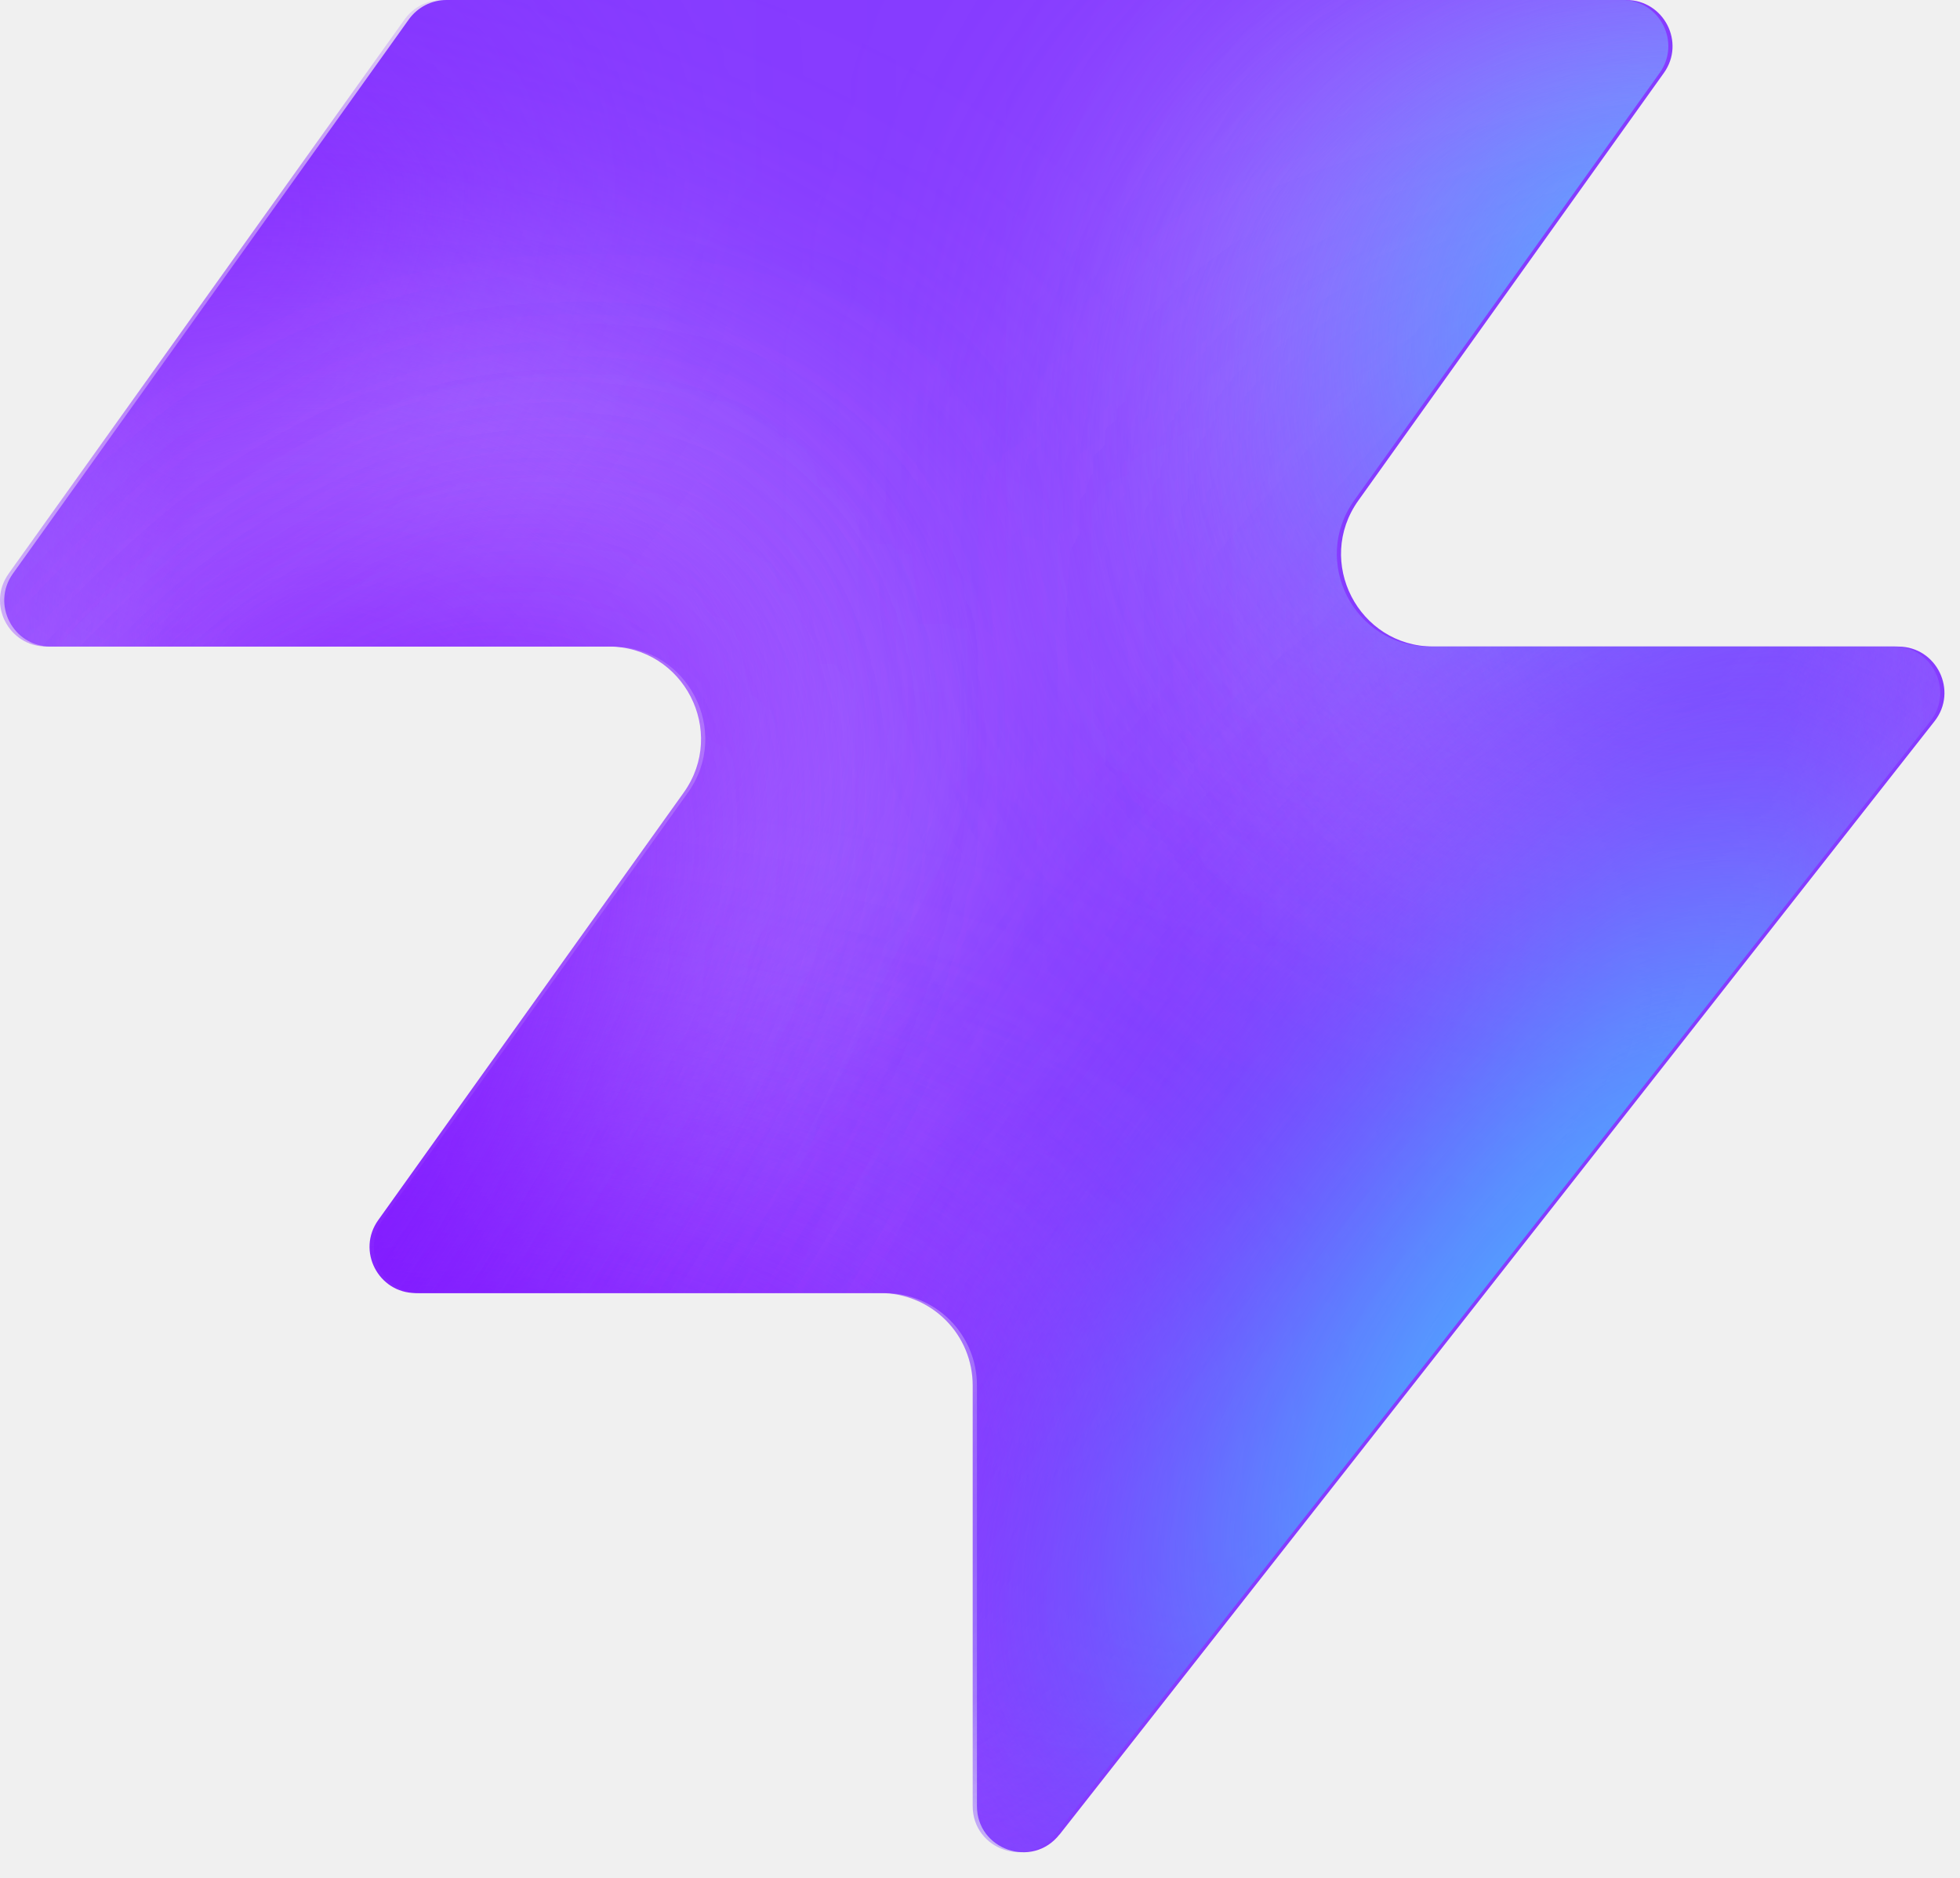
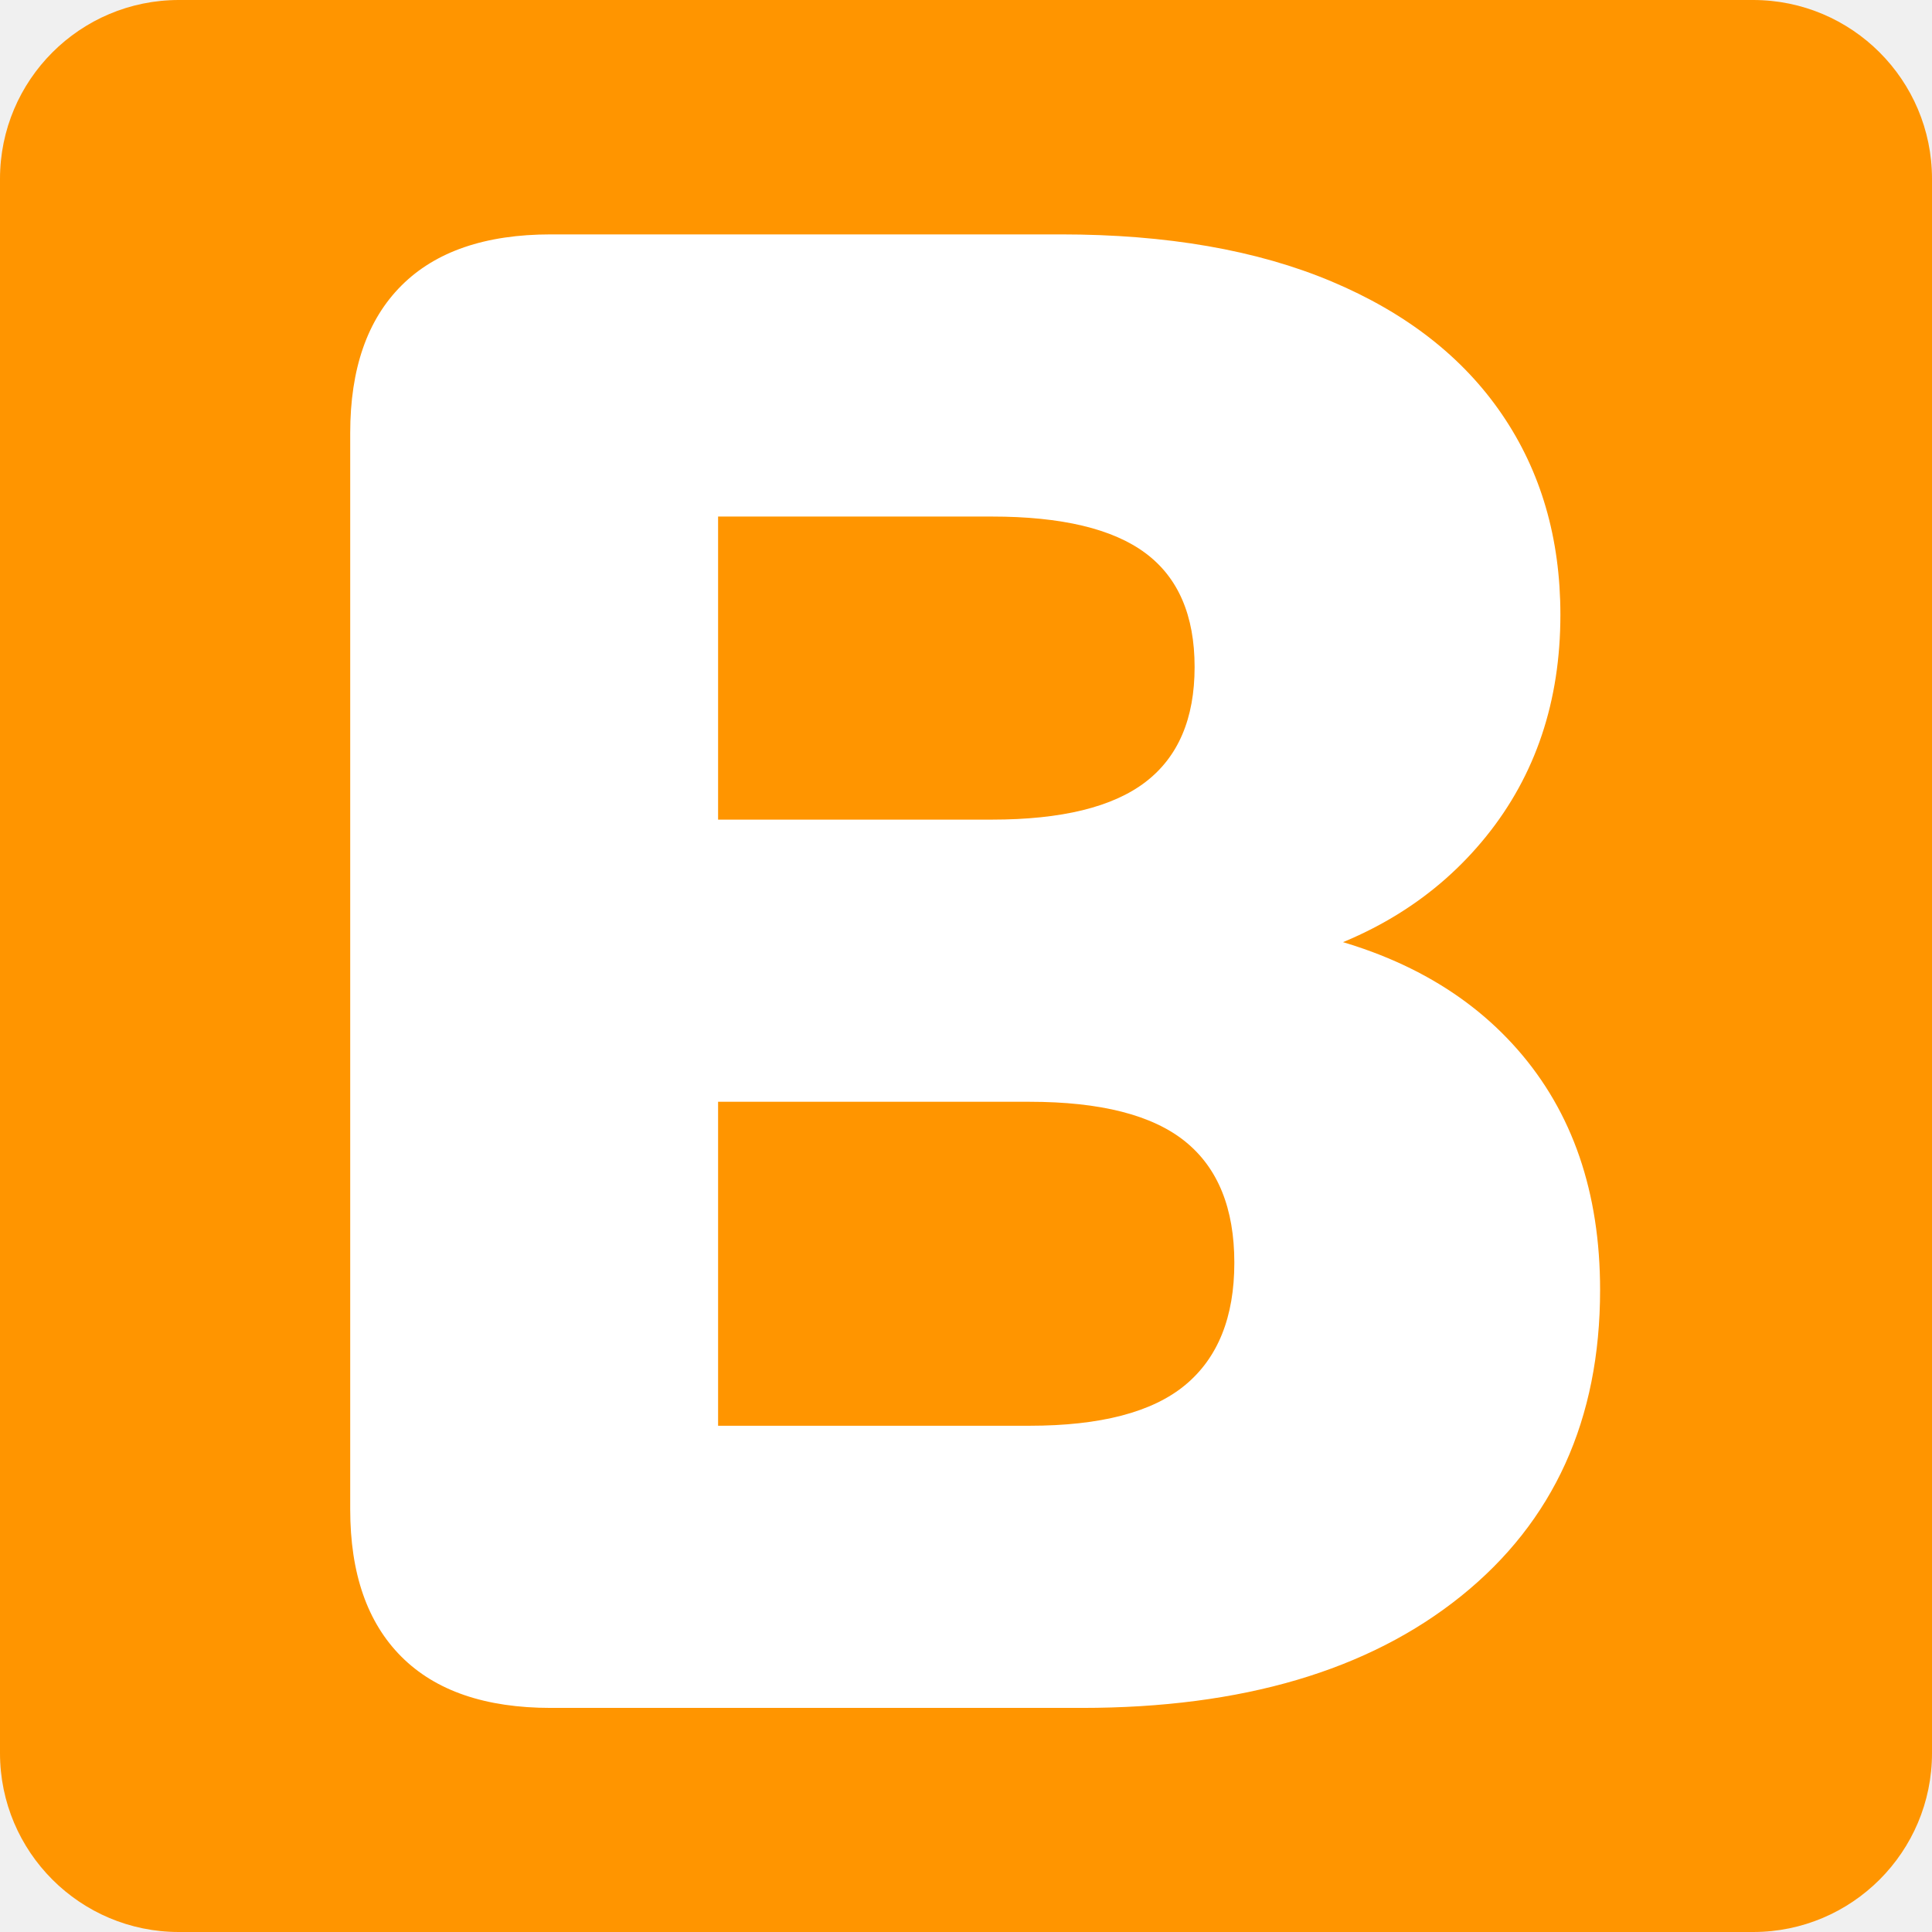
- <svg xmlns="http://www.w3.org/2000/svg" width="48" height="46" fill="none" viewBox="0 0 48 46">
-   <path fill="#863bff" d="M25.946 44.938c-.664.845-2.021.375-2.021-.698V33.937a2.26 2.26 0 0 0-2.262-2.262H10.287c-.92 0-1.456-1.04-.92-1.788l7.48-10.471c1.07-1.497 0-3.578-1.842-3.578H1.237c-.92 0-1.456-1.04-.92-1.788L10.013.474c.214-.297.556-.474.92-.474h28.894c.92 0 1.456 1.04.92 1.788l-7.48 10.471c-1.07 1.498 0 3.579 1.842 3.579h11.377c.943 0 1.473 1.088.89 1.83L25.947 44.94z" style="fill:#863bff;fill:color(display-p3 .525 .23 1);fill-opacity:1" />
-   <mask id="a" width="48" height="46" x="0" y="0" maskUnits="userSpaceOnUse" style="mask-type:alpha">
-     <path fill="#000" d="M25.842 44.938c-.664.844-2.021.375-2.021-.698V33.937a2.26 2.26 0 0 0-2.262-2.262H10.183c-.92 0-1.456-1.04-.92-1.788l7.48-10.471c1.07-1.498 0-3.579-1.842-3.579H1.133c-.92 0-1.456-1.04-.92-1.787L9.91.473c.214-.297.556-.474.92-.474h28.894c.92 0 1.456 1.04.92 1.788l-7.48 10.471c-1.07 1.498 0 3.578 1.842 3.578h11.377c.943 0 1.473 1.088.89 1.832L25.843 44.94z" style="fill:#000;fill-opacity:1" />
-   </mask>
-   <g mask="url(#a)">
-     <g filter="url(#b)">
-       <ellipse cx="5.508" cy="14.704" fill="#ede6ff" rx="5.508" ry="14.704" style="fill:#ede6ff;fill:color(display-p3 .927 .903 1);fill-opacity:1" transform="matrix(.00324 1 1 -.00324 -4.47 31.516)" />
-     </g>
-     <g filter="url(#c)">
-       <ellipse cx="10.399" cy="29.851" fill="#ede6ff" rx="10.399" ry="29.851" style="fill:#ede6ff;fill:color(display-p3 .927 .903 1);fill-opacity:1" transform="matrix(.00324 1 1 -.00324 -39.328 7.883)" />
-     </g>
-     <g filter="url(#d)">
-       <ellipse cx="5.508" cy="30.487" fill="#7e14ff" rx="5.508" ry="30.487" style="fill:#7e14ff;fill:color(display-p3 .492 .077 1);fill-opacity:1" transform="rotate(89.814 -25.913 -14.639)scale(1 -1)" />
-     </g>
-     <g filter="url(#e)">
-       <ellipse cx="5.508" cy="30.599" fill="#7e14ff" rx="5.508" ry="30.599" style="fill:#7e14ff;fill:color(display-p3 .492 .077 1);fill-opacity:1" transform="rotate(89.814 -32.644 -3.334)scale(1 -1)" />
-     </g>
-     <g filter="url(#f)">
-       <ellipse cx="5.508" cy="30.599" fill="#7e14ff" rx="5.508" ry="30.599" style="fill:#7e14ff;fill:color(display-p3 .492 .077 1);fill-opacity:1" transform="matrix(.00324 1 1 -.00324 -34.34 30.47)" />
-     </g>
-     <g filter="url(#g)">
-       <ellipse cx="14.072" cy="22.078" fill="#ede6ff" rx="14.072" ry="22.078" style="fill:#ede6ff;fill:color(display-p3 .927 .903 1);fill-opacity:1" transform="rotate(93.35 24.506 48.493)scale(-1 1)" />
-     </g>
-     <g filter="url(#h)">
-       <ellipse cx="3.47" cy="21.501" fill="#7e14ff" rx="3.47" ry="21.501" style="fill:#7e14ff;fill:color(display-p3 .492 .077 1);fill-opacity:1" transform="rotate(89.009 28.708 47.59)scale(-1 1)" />
-     </g>
-     <g filter="url(#i)">
-       <ellipse cx="3.47" cy="21.501" fill="#7e14ff" rx="3.47" ry="21.501" style="fill:#7e14ff;fill:color(display-p3 .492 .077 1);fill-opacity:1" transform="rotate(89.009 28.708 47.59)scale(-1 1)" />
-     </g>
-     <g filter="url(#j)">
-       <ellipse cx=".387" cy="8.972" fill="#7e14ff" rx="4.407" ry="29.108" style="fill:#7e14ff;fill:color(display-p3 .492 .077 1);fill-opacity:1" transform="rotate(39.51 .387 8.972)" />
-     </g>
-     <g filter="url(#k)">
-       <ellipse cx="47.523" cy="-6.092" fill="#7e14ff" rx="4.407" ry="29.108" style="fill:#7e14ff;fill:color(display-p3 .492 .077 1);fill-opacity:1" transform="rotate(37.892 47.523 -6.092)" />
-     </g>
-     <g filter="url(#l)">
-       <ellipse cx="41.412" cy="6.333" fill="#47bfff" rx="5.971" ry="9.665" style="fill:#47bfff;fill:color(display-p3 .28 .748 1);fill-opacity:1" transform="rotate(37.892 41.412 6.333)" />
-     </g>
-     <g filter="url(#m)">
-       <ellipse cx="-1.879" cy="38.332" fill="#7e14ff" rx="4.407" ry="29.108" style="fill:#7e14ff;fill:color(display-p3 .492 .077 1);fill-opacity:1" transform="rotate(37.892 -1.88 38.332)" />
-     </g>
-     <g filter="url(#n)">
-       <ellipse cx="-1.879" cy="38.332" fill="#7e14ff" rx="4.407" ry="29.108" style="fill:#7e14ff;fill:color(display-p3 .492 .077 1);fill-opacity:1" transform="rotate(37.892 -1.88 38.332)" />
-     </g>
-     <g filter="url(#o)">
-       <ellipse cx="35.651" cy="29.907" fill="#7e14ff" rx="4.407" ry="29.108" style="fill:#7e14ff;fill:color(display-p3 .492 .077 1);fill-opacity:1" transform="rotate(37.892 35.651 29.907)" />
-     </g>
-     <g filter="url(#p)">
-       <ellipse cx="38.418" cy="32.4" fill="#47bfff" rx="5.971" ry="15.297" style="fill:#47bfff;fill:color(display-p3 .28 .748 1);fill-opacity:1" transform="rotate(37.892 38.418 32.4)" />
+ <svg xmlns="http://www.w3.org/2000/svg" width="1080" zoomAndPan="magnify" viewBox="0 0 810 810" height="1080" preserveAspectRatio="xMidYMid meet" version="1.0">
+   <defs>
+     <g />
+     <clipPath id="50ae1460a3">
+       <path d="M 810 75 L 810 735 C 810 776.422 776.422 810 735 810 L 75 810 C 33.578 810 0 776.422 0 735 L 0 75 C 0 33.578 33.578 0 75 0 L 735 0 C 776.422 0 810 33.578 810 75 Z M 810 75 " clip-rule="nonzero" />
+     </clipPath>
+     <clipPath id="950418b8d6">
+       <path d="M 0 0 L 810 0 L 810 810 L 0 810 Z M 0 0 " clip-rule="nonzero" />
+     </clipPath>
+     <clipPath id="b5337773b7">
+       <path d="M 810 75 L 810 735 C 810 776.422 776.422 810 735 810 L 75 810 C 33.578 810 0 776.422 0 735 L 0 75 C 0 33.578 33.578 0 75 0 L 735 0 C 776.422 0 810 33.578 810 75 Z M 810 75 " clip-rule="nonzero" />
+     </clipPath>
+     <clipPath id="11e4f8452c">
+       <rect x="0" width="810" y="0" height="810" />
+     </clipPath>
+     <clipPath id="3be1fb1094">
+       <rect x="0" width="617" y="0" height="810" />
+     </clipPath>
+   </defs>
+   <g clip-path="url(#50ae1460a3)">
+     <g transform="matrix(1, 0, 0, 1, 0, 0.000000000000039746)">
+       <g clip-path="url(#11e4f8452c)">
+         <g clip-path="url(#950418b8d6)">
+           <g clip-path="url(#b5337773b7)">
+             <rect x="-178.2" width="1166.4" fill="#ff9500" height="1166.4" y="-178.2" fill-opacity="1" />
+           </g>
+         </g>
+       </g>
    </g>
  </g>
-   <defs>
-     <filter id="b" width="60.045" height="41.654" x="-19.77" y="16.149" color-interpolation-filters="sRGB" filterUnits="userSpaceOnUse">
-       <feFlood flood-opacity="0" result="BackgroundImageFix" />
-       <feBlend in="SourceGraphic" in2="BackgroundImageFix" result="shape" />
-       <feGaussianBlur result="effect1_foregroundBlur_2002_17158" stdDeviation="7.659" />
-     </filter>
-     <filter id="c" width="90.34" height="51.437" x="-54.613" y="-7.533" color-interpolation-filters="sRGB" filterUnits="userSpaceOnUse">
-       <feFlood flood-opacity="0" result="BackgroundImageFix" />
-       <feBlend in="SourceGraphic" in2="BackgroundImageFix" result="shape" />
-       <feGaussianBlur result="effect1_foregroundBlur_2002_17158" stdDeviation="7.659" />
-     </filter>
-     <filter id="d" width="79.355" height="29.4" x="-49.64" y="2.03" color-interpolation-filters="sRGB" filterUnits="userSpaceOnUse">
-       <feFlood flood-opacity="0" result="BackgroundImageFix" />
-       <feBlend in="SourceGraphic" in2="BackgroundImageFix" result="shape" />
-       <feGaussianBlur result="effect1_foregroundBlur_2002_17158" stdDeviation="4.596" />
-     </filter>
-     <filter id="e" width="79.579" height="29.4" x="-45.045" y="20.029" color-interpolation-filters="sRGB" filterUnits="userSpaceOnUse">
-       <feFlood flood-opacity="0" result="BackgroundImageFix" />
-       <feBlend in="SourceGraphic" in2="BackgroundImageFix" result="shape" />
-       <feGaussianBlur result="effect1_foregroundBlur_2002_17158" stdDeviation="4.596" />
-     </filter>
-     <filter id="f" width="79.579" height="29.4" x="-43.513" y="21.178" color-interpolation-filters="sRGB" filterUnits="userSpaceOnUse">
-       <feFlood flood-opacity="0" result="BackgroundImageFix" />
-       <feBlend in="SourceGraphic" in2="BackgroundImageFix" result="shape" />
-       <feGaussianBlur result="effect1_foregroundBlur_2002_17158" stdDeviation="4.596" />
-     </filter>
-     <filter id="g" width="74.749" height="58.852" x="15.756" y="-17.901" color-interpolation-filters="sRGB" filterUnits="userSpaceOnUse">
-       <feFlood flood-opacity="0" result="BackgroundImageFix" />
-       <feBlend in="SourceGraphic" in2="BackgroundImageFix" result="shape" />
-       <feGaussianBlur result="effect1_foregroundBlur_2002_17158" stdDeviation="7.659" />
-     </filter>
-     <filter id="h" width="61.377" height="25.362" x="23.548" y="2.284" color-interpolation-filters="sRGB" filterUnits="userSpaceOnUse">
-       <feFlood flood-opacity="0" result="BackgroundImageFix" />
-       <feBlend in="SourceGraphic" in2="BackgroundImageFix" result="shape" />
-       <feGaussianBlur result="effect1_foregroundBlur_2002_17158" stdDeviation="4.596" />
-     </filter>
-     <filter id="i" width="61.377" height="25.362" x="23.548" y="2.284" color-interpolation-filters="sRGB" filterUnits="userSpaceOnUse">
-       <feFlood flood-opacity="0" result="BackgroundImageFix" />
-       <feBlend in="SourceGraphic" in2="BackgroundImageFix" result="shape" />
-       <feGaussianBlur result="effect1_foregroundBlur_2002_17158" stdDeviation="4.596" />
-     </filter>
-     <filter id="j" width="56.045" height="63.649" x="-27.636" y="-22.853" color-interpolation-filters="sRGB" filterUnits="userSpaceOnUse">
-       <feFlood flood-opacity="0" result="BackgroundImageFix" />
-       <feBlend in="SourceGraphic" in2="BackgroundImageFix" result="shape" />
-       <feGaussianBlur result="effect1_foregroundBlur_2002_17158" stdDeviation="4.596" />
-     </filter>
-     <filter id="k" width="54.814" height="64.646" x="20.116" y="-38.415" color-interpolation-filters="sRGB" filterUnits="userSpaceOnUse">
-       <feFlood flood-opacity="0" result="BackgroundImageFix" />
-       <feBlend in="SourceGraphic" in2="BackgroundImageFix" result="shape" />
-       <feGaussianBlur result="effect1_foregroundBlur_2002_17158" stdDeviation="4.596" />
-     </filter>
-     <filter id="l" width="33.541" height="35.313" x="24.641" y="-11.323" color-interpolation-filters="sRGB" filterUnits="userSpaceOnUse">
-       <feFlood flood-opacity="0" result="BackgroundImageFix" />
-       <feBlend in="SourceGraphic" in2="BackgroundImageFix" result="shape" />
-       <feGaussianBlur result="effect1_foregroundBlur_2002_17158" stdDeviation="4.596" />
-     </filter>
-     <filter id="m" width="54.814" height="64.646" x="-29.286" y="6.009" color-interpolation-filters="sRGB" filterUnits="userSpaceOnUse">
-       <feFlood flood-opacity="0" result="BackgroundImageFix" />
-       <feBlend in="SourceGraphic" in2="BackgroundImageFix" result="shape" />
-       <feGaussianBlur result="effect1_foregroundBlur_2002_17158" stdDeviation="4.596" />
-     </filter>
-     <filter id="n" width="54.814" height="64.646" x="-29.286" y="6.009" color-interpolation-filters="sRGB" filterUnits="userSpaceOnUse">
-       <feFlood flood-opacity="0" result="BackgroundImageFix" />
-       <feBlend in="SourceGraphic" in2="BackgroundImageFix" result="shape" />
-       <feGaussianBlur result="effect1_foregroundBlur_2002_17158" stdDeviation="4.596" />
-     </filter>
-     <filter id="o" width="54.814" height="64.646" x="8.244" y="-2.416" color-interpolation-filters="sRGB" filterUnits="userSpaceOnUse">
-       <feFlood flood-opacity="0" result="BackgroundImageFix" />
-       <feBlend in="SourceGraphic" in2="BackgroundImageFix" result="shape" />
-       <feGaussianBlur result="effect1_foregroundBlur_2002_17158" stdDeviation="4.596" />
-     </filter>
-     <filter id="p" width="39.409" height="43.623" x="18.713" y="10.588" color-interpolation-filters="sRGB" filterUnits="userSpaceOnUse">
-       <feFlood flood-opacity="0" result="BackgroundImageFix" />
-       <feBlend in="SourceGraphic" in2="BackgroundImageFix" result="shape" />
-       <feGaussianBlur result="effect1_foregroundBlur_2002_17158" stdDeviation="4.596" />
-     </filter>
-   </defs>
+   <g transform="matrix(1, 0, 0, 1, 90, 0.000000000000039746)">
+     <g clip-path="url(#3be1fb1094)">
+       <g fill="#ffffff" fill-opacity="1">
+         <g transform="translate(0.749999, 716.0503)">
+           <g>
+             <path d="M 140.203 0 C 112.742 0 91.859 -7.156 77.547 -21.469 C 63.234 -35.781 56.078 -56.375 56.078 -83.25 L 56.078 -534.531 C 56.078 -561.406 63.234 -582 77.547 -596.312 C 91.859 -610.625 112.742 -617.781 140.203 -617.781 L 354.016 -617.781 C 398.41 -617.781 436.234 -611.207 467.484 -598.062 C 498.742 -584.914 522.551 -566.363 538.906 -542.406 C 555.27 -518.457 563.453 -490.422 563.453 -458.297 C 563.453 -422.078 553.082 -391.113 532.344 -365.406 C 511.602 -339.707 483.414 -322.18 447.781 -312.828 L 447.781 -326.859 C 489.844 -319.266 522.41 -302.32 545.484 -276.031 C 568.555 -249.738 580.094 -216.145 580.094 -175.25 C 580.094 -120.926 560.664 -78.133 521.812 -46.875 C 482.969 -15.625 429.957 0 362.781 0 Z M 210.312 -118.297 L 340.875 -118.297 C 370.664 -118.297 392.426 -123.988 406.156 -135.375 C 419.883 -146.77 426.75 -163.859 426.75 -186.641 C 426.75 -209.43 419.883 -226.375 406.156 -237.469 C 392.426 -248.57 370.664 -254.125 340.875 -254.125 L 210.312 -254.125 Z M 210.312 -372.422 L 325.094 -372.422 C 354.312 -372.422 375.781 -377.676 389.5 -388.188 C 403.227 -398.707 410.094 -414.773 410.094 -436.391 C 410.094 -458.004 403.227 -473.922 389.5 -484.141 C 375.781 -494.367 354.312 -499.484 325.094 -499.484 L 210.312 -499.484 Z M 210.312 -372.422 " />
+           </g>
+         </g>
+       </g>
+     </g>
+   </g>
</svg>
